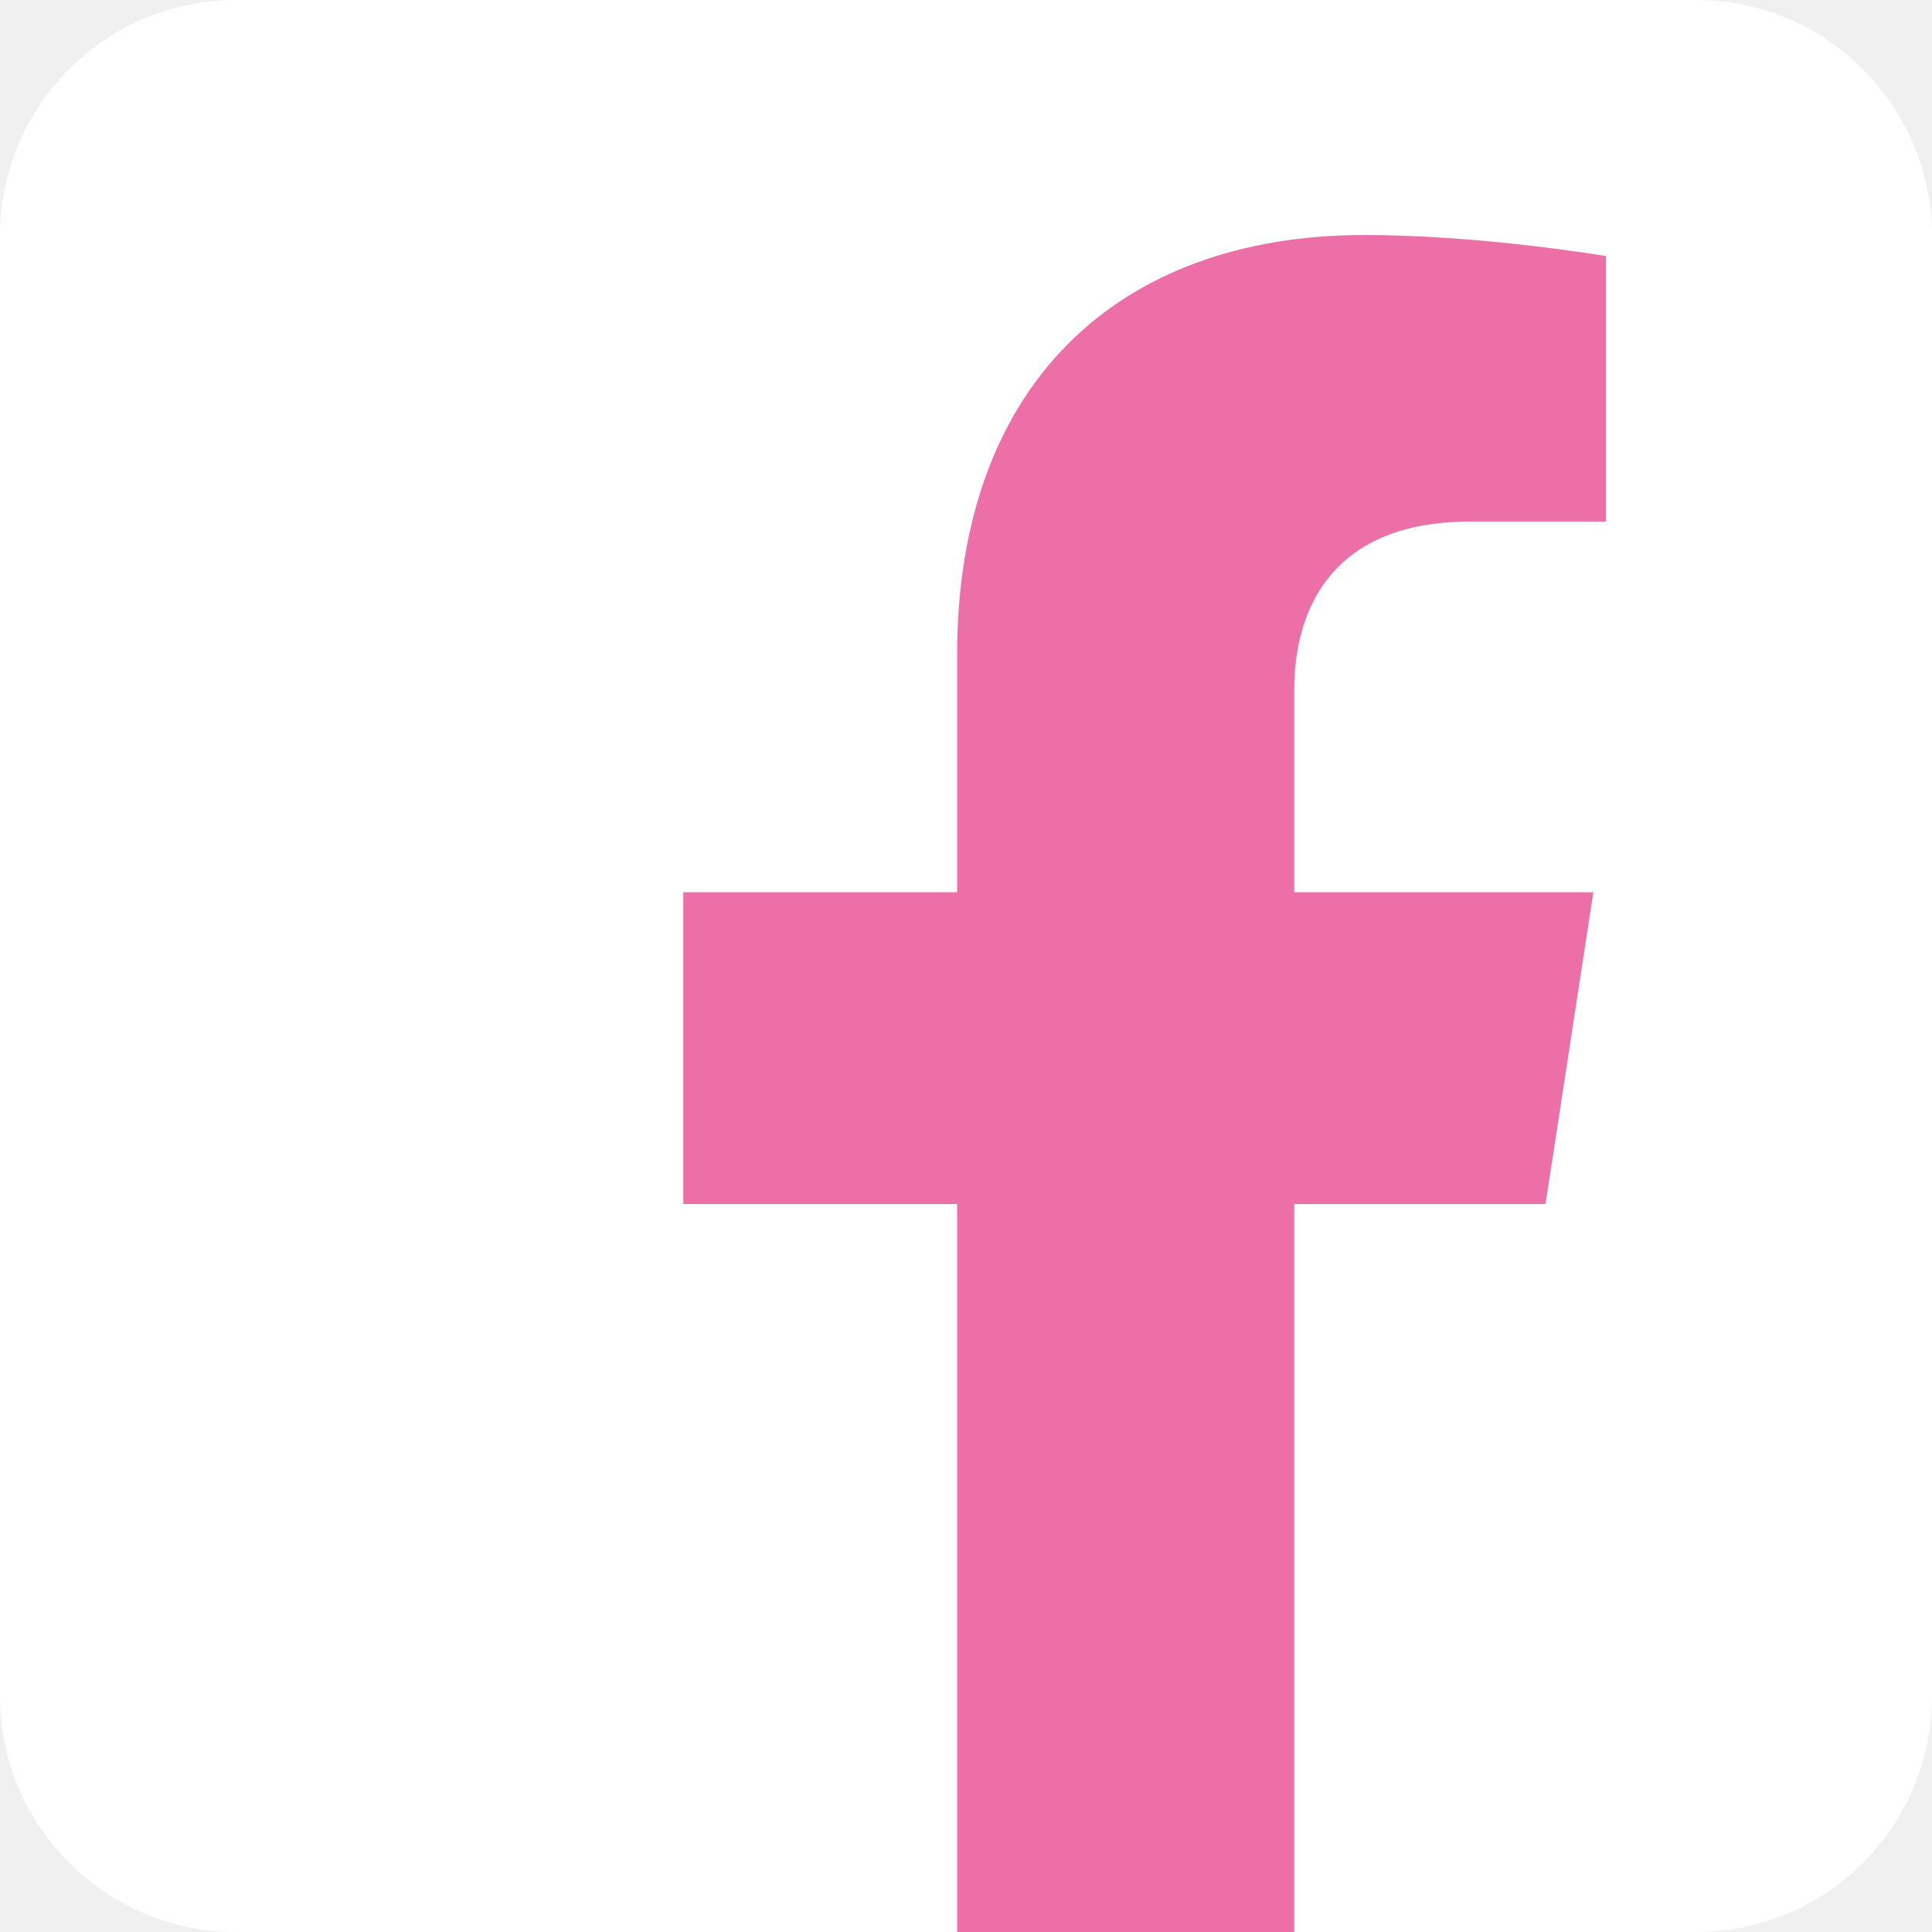
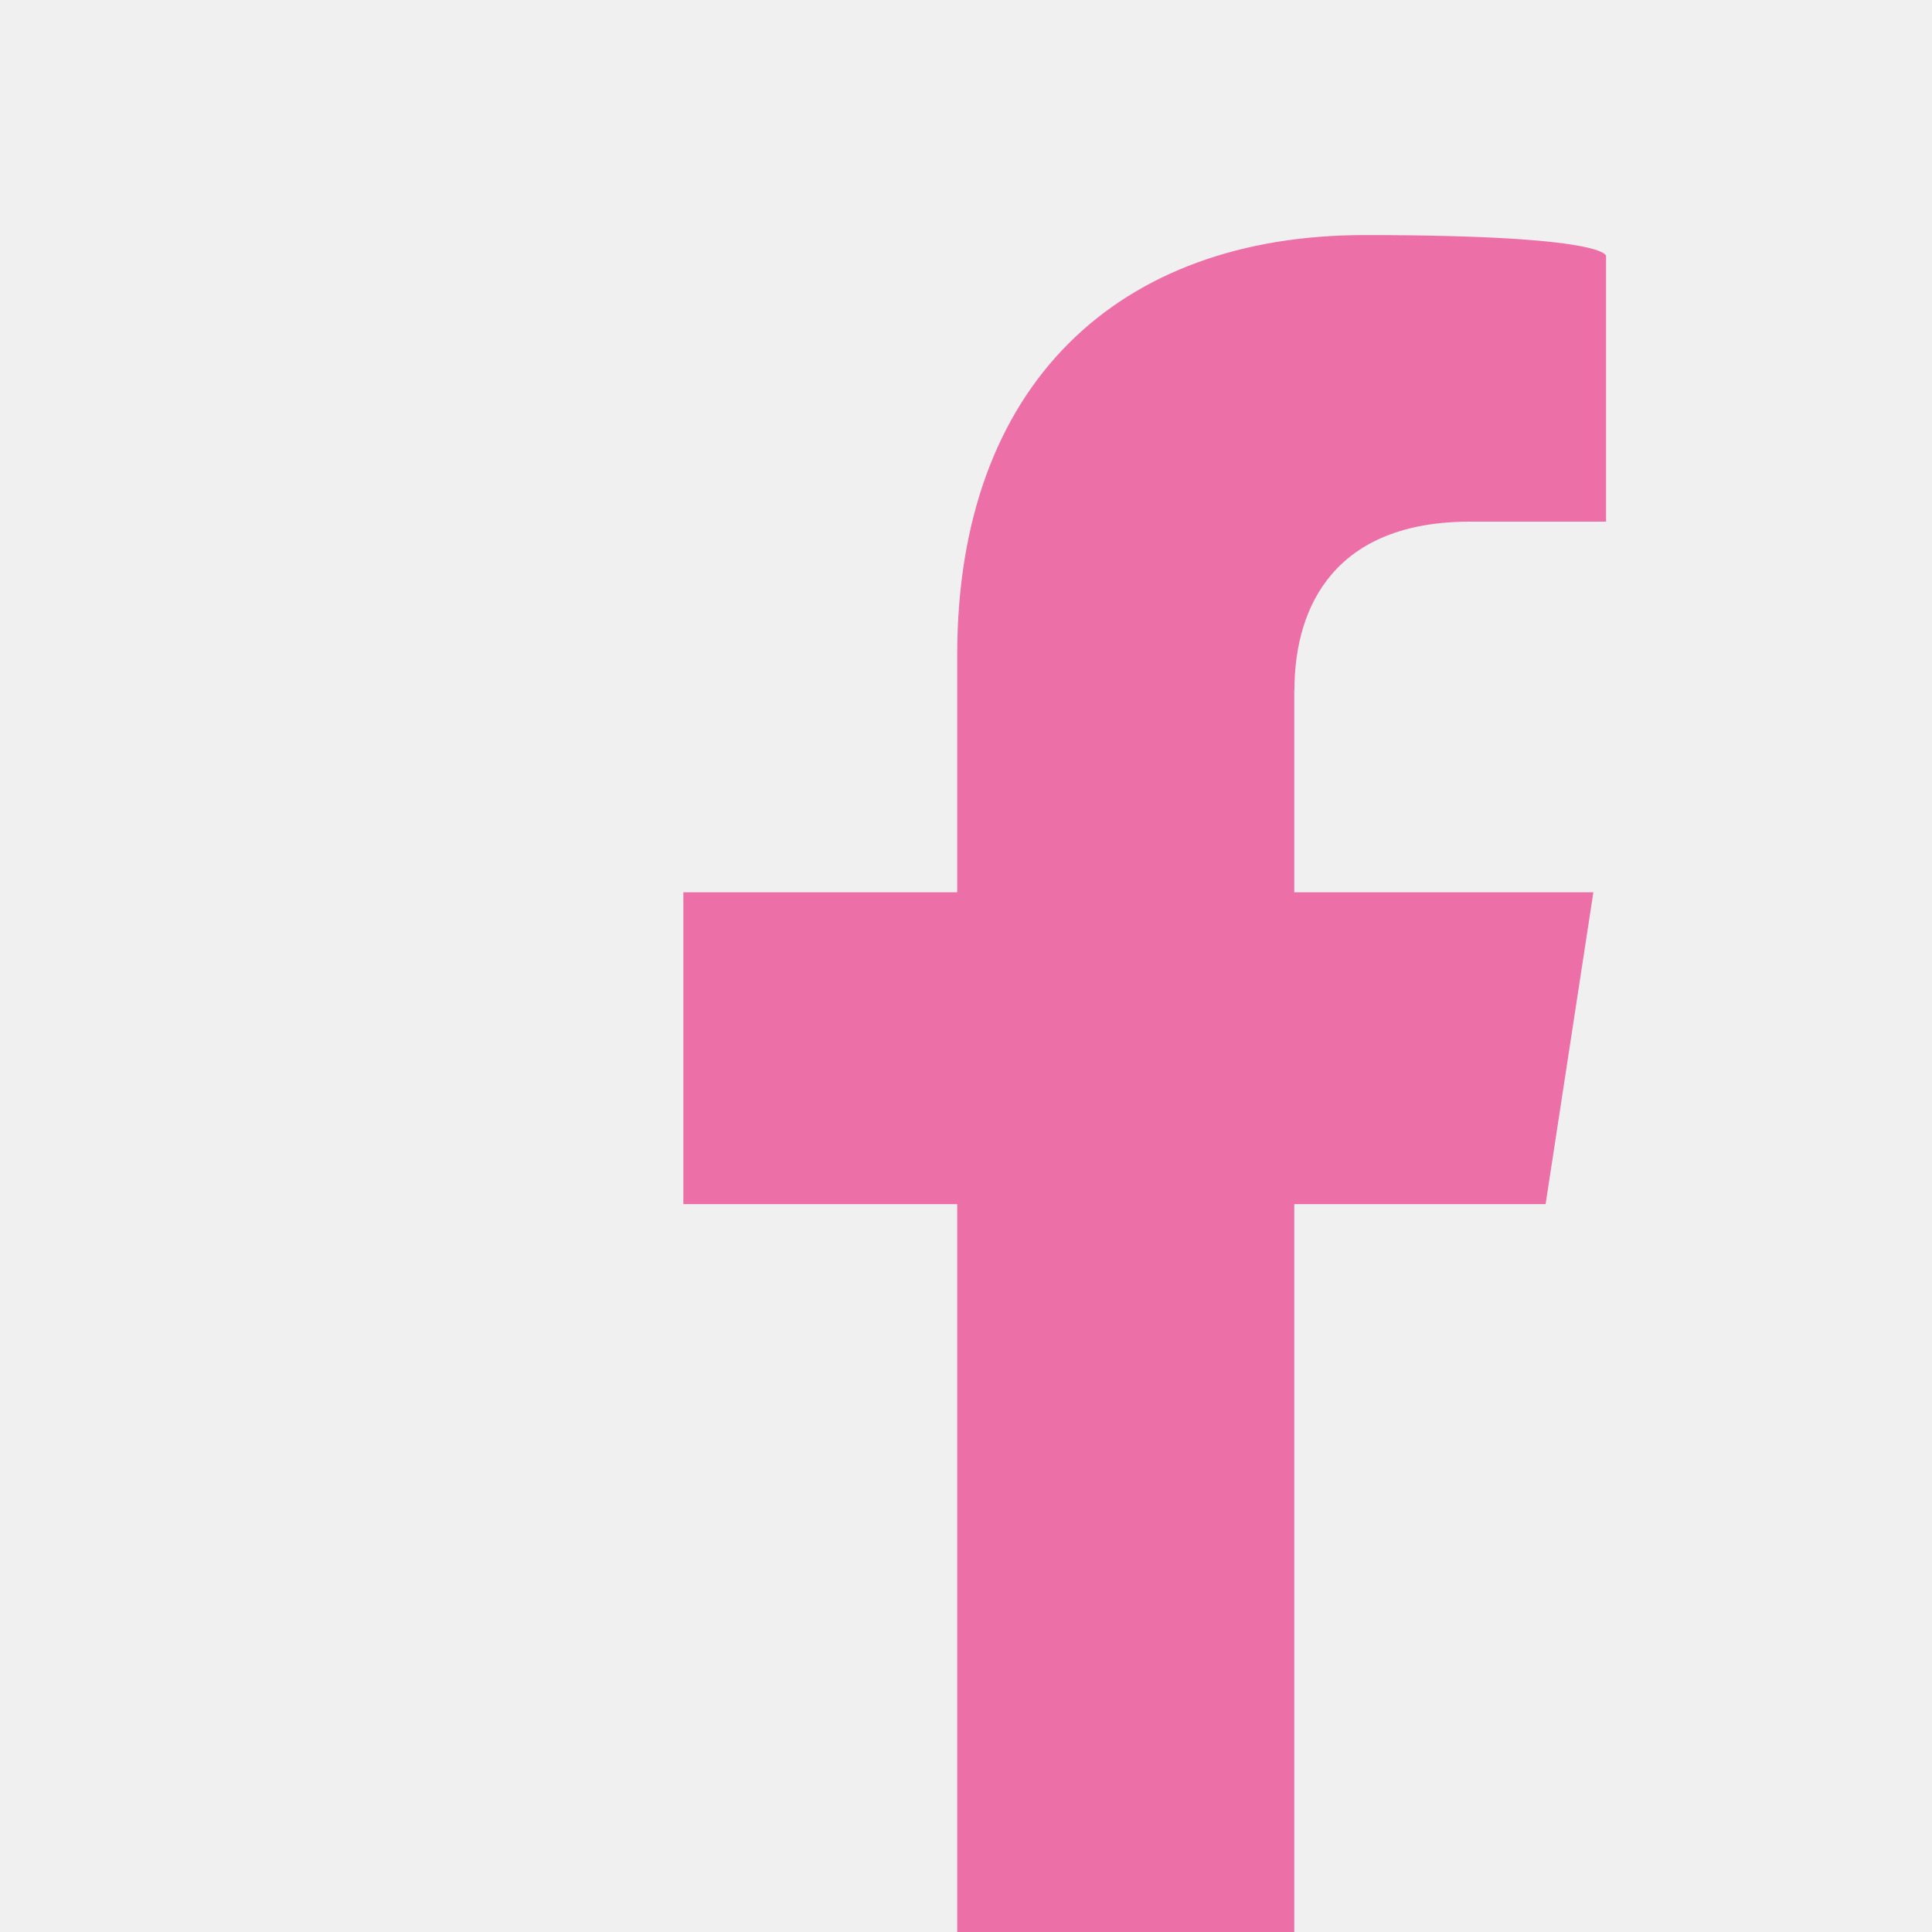
- <svg xmlns="http://www.w3.org/2000/svg" id="Layer_2" data-name="Layer 2" viewBox="0 0 1080 1080">
+ <svg xmlns="http://www.w3.org/2000/svg" id="Layer_2" version="1.1" viewBox="0 0 1080 1080">
  <defs>
    <style>
-       .cls-1 {
-         fill: #fff;
-         fill-rule: evenodd;
+       .st0 {
+         fill: #ec6fa7;
      }

-       .cls-2 {
-         fill: #ec6fa7;
+       .st1 {
+         fill: none;
+         fill-rule: evenodd;
      }
    </style>
  </defs>
-   <g id="Layer_1-2" data-name="Layer 1">
+   <g id="Layer_1-2">
    <g>
-       <path class="cls-1" d="M1080,131.95v816.1c0,72.82-59.13,131.95-131.95,131.95h-224.58v-406.93h140.48l26.73-174.28h-167.21v-113.1c0-47.68,23.36-94.15,98.25-94.15h76.03v-148.37s-69-11.78-134.96-11.78c-137.72,0-227.73,83.47-227.73,234.57v132.83h-153.08v174.28h153.08v406.93H131.95c-72.82,0-131.95-59.13-131.95-131.95V131.95C0,59.13,59.12,0,131.95,0h816.1c72.83,0,131.95,59.13,131.95,131.95Z" />
-       <path class="cls-2" d="M723.47,385.69v113.1h167.21l-26.73,174.28h-140.48v406.93h-188.41v-406.93h-153.08v-174.28h153.08v-132.83c0-151.1,90.01-234.57,227.73-234.57,65.96,0,134.96,11.78,134.96,11.78v148.37h-76.03c-74.89,0-98.25,46.47-98.25,94.15Z" />
+       <path class="st1" d="M1080,132v816.1c0,72.8-59.1,132-132,132h-224.6v-406.9h140.5l26.7-174.3h-167.2v-113.1c0-47.7,23.4-94.2,98.2-94.2h76v-148.4s-69-11.8-135-11.8c-137.7,0-227.7,83.5-227.7,234.6v132.8h-153.1v174.3h153.1v406.9H132c-72.8,0-132-59.1-132-132V132C0,59.1,59.1,0,132,0h816.1c72.8,0,132,59.1,132,132Z" />
+       <path class="st0" d="M723.5,385.7v113.1h167.2l-26.7,174.3h-140.5v406.9h-188.4v-406.9h-153.1v-174.3h153.1v-132.8c0-151.1,90-234.6,227.7-234.6s135,11.8,135,11.8v148.4h-76c-74.9,0-98.2,46.5-98.2,94.2Z" />
    </g>
  </g>
</svg>
